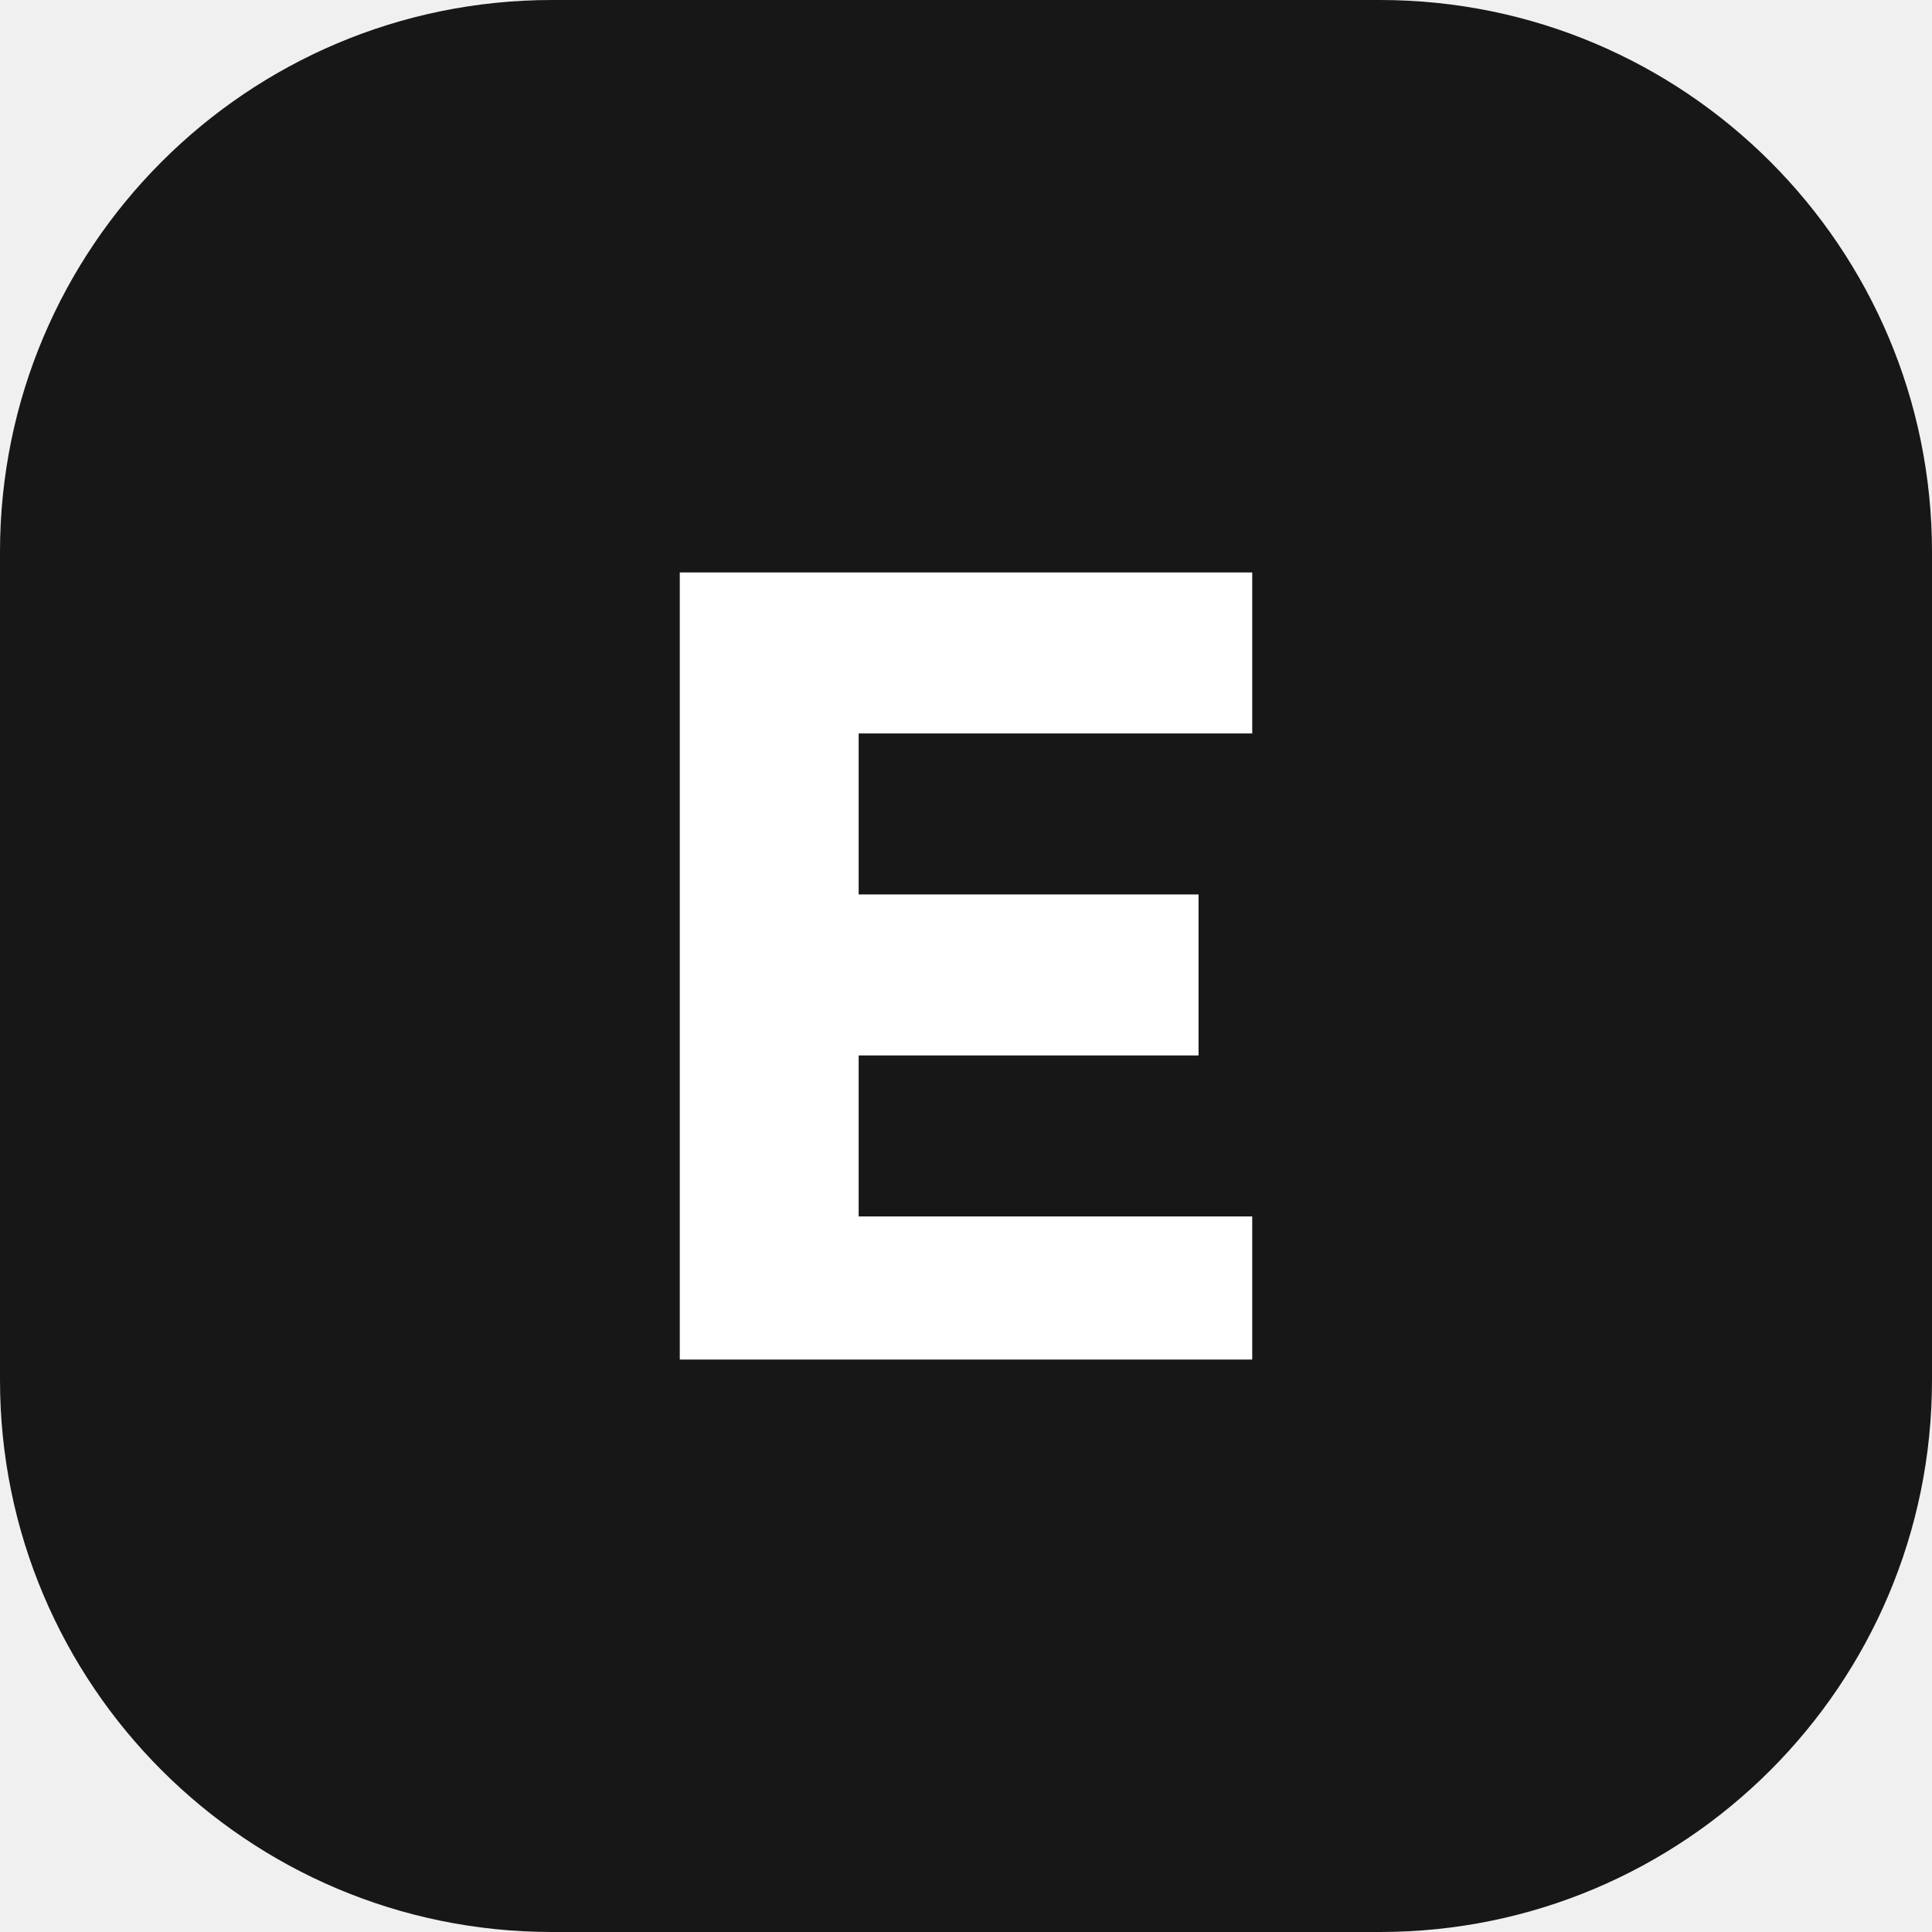
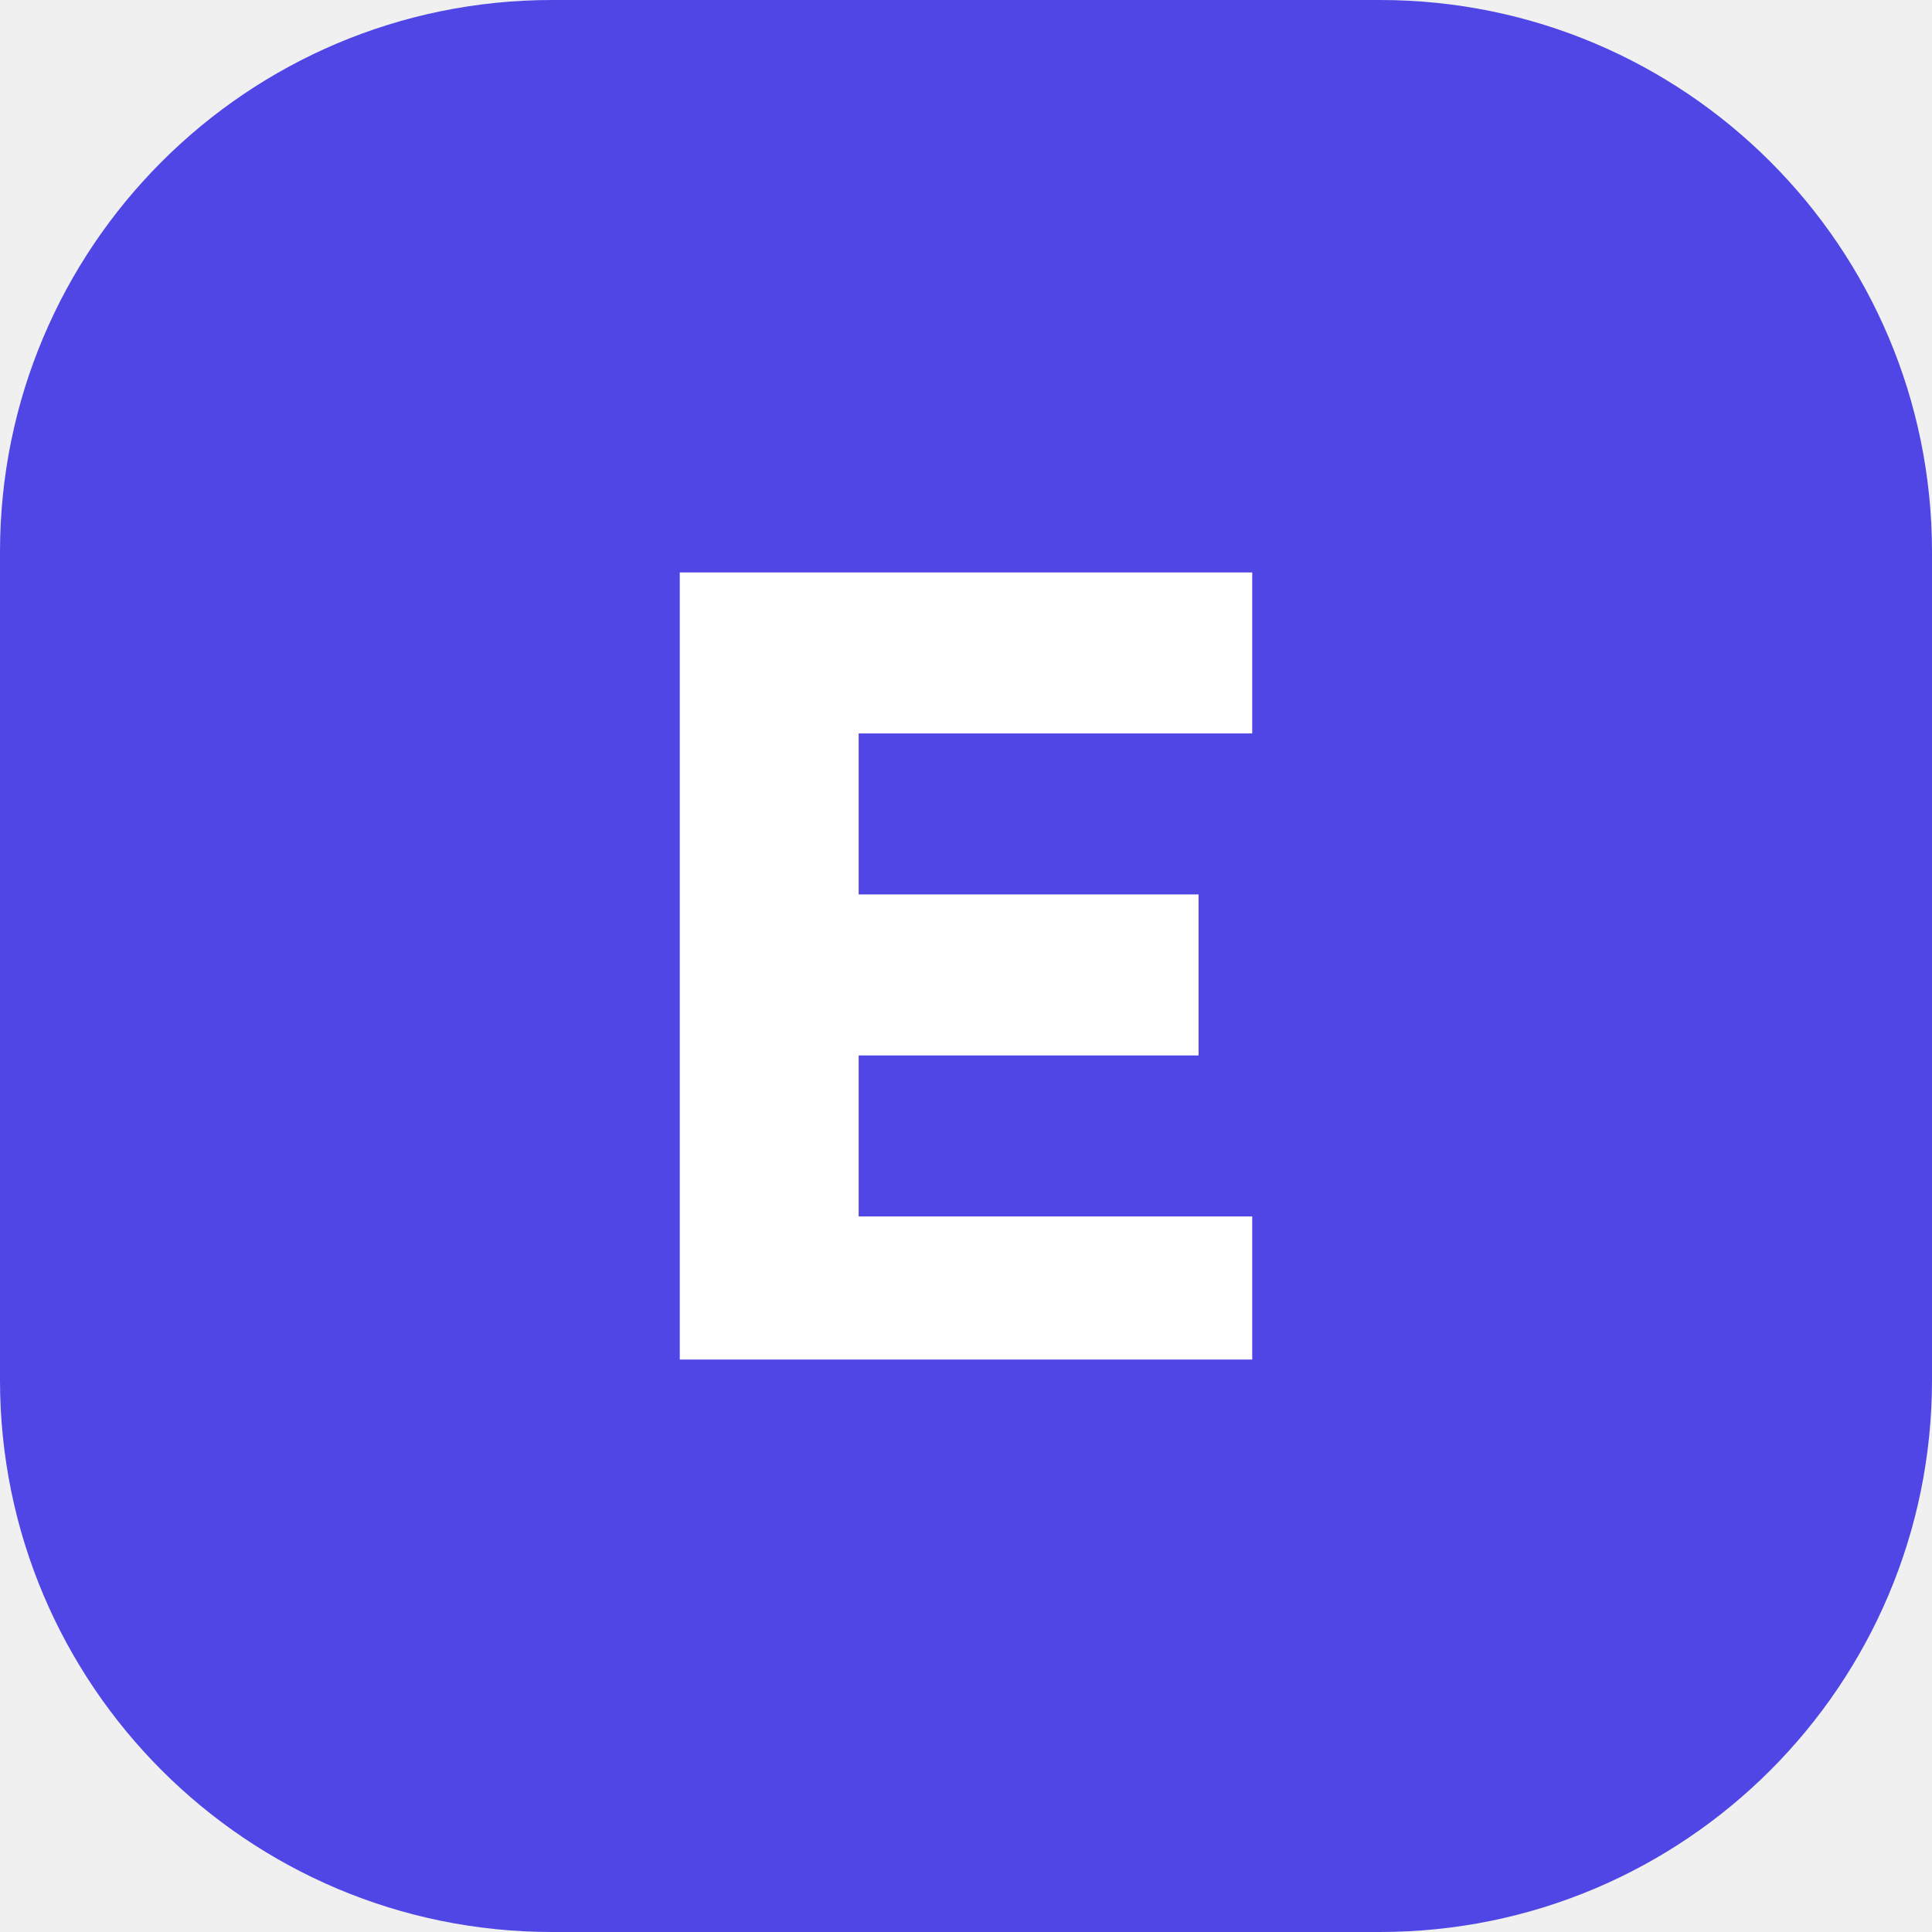
<svg xmlns="http://www.w3.org/2000/svg" viewBox="0 0 54 54">
-   <rect width="54" height="54" rx="15.43" fill="#171717" />
+   <rect width="54" height="54" rx="15.43" fill="#4F46E5" />
  <path d="M19 16h16v4.5H24v4.5h9.5v4.5H24v4.5h11V38H19z" fill="#fff" />
</svg>
